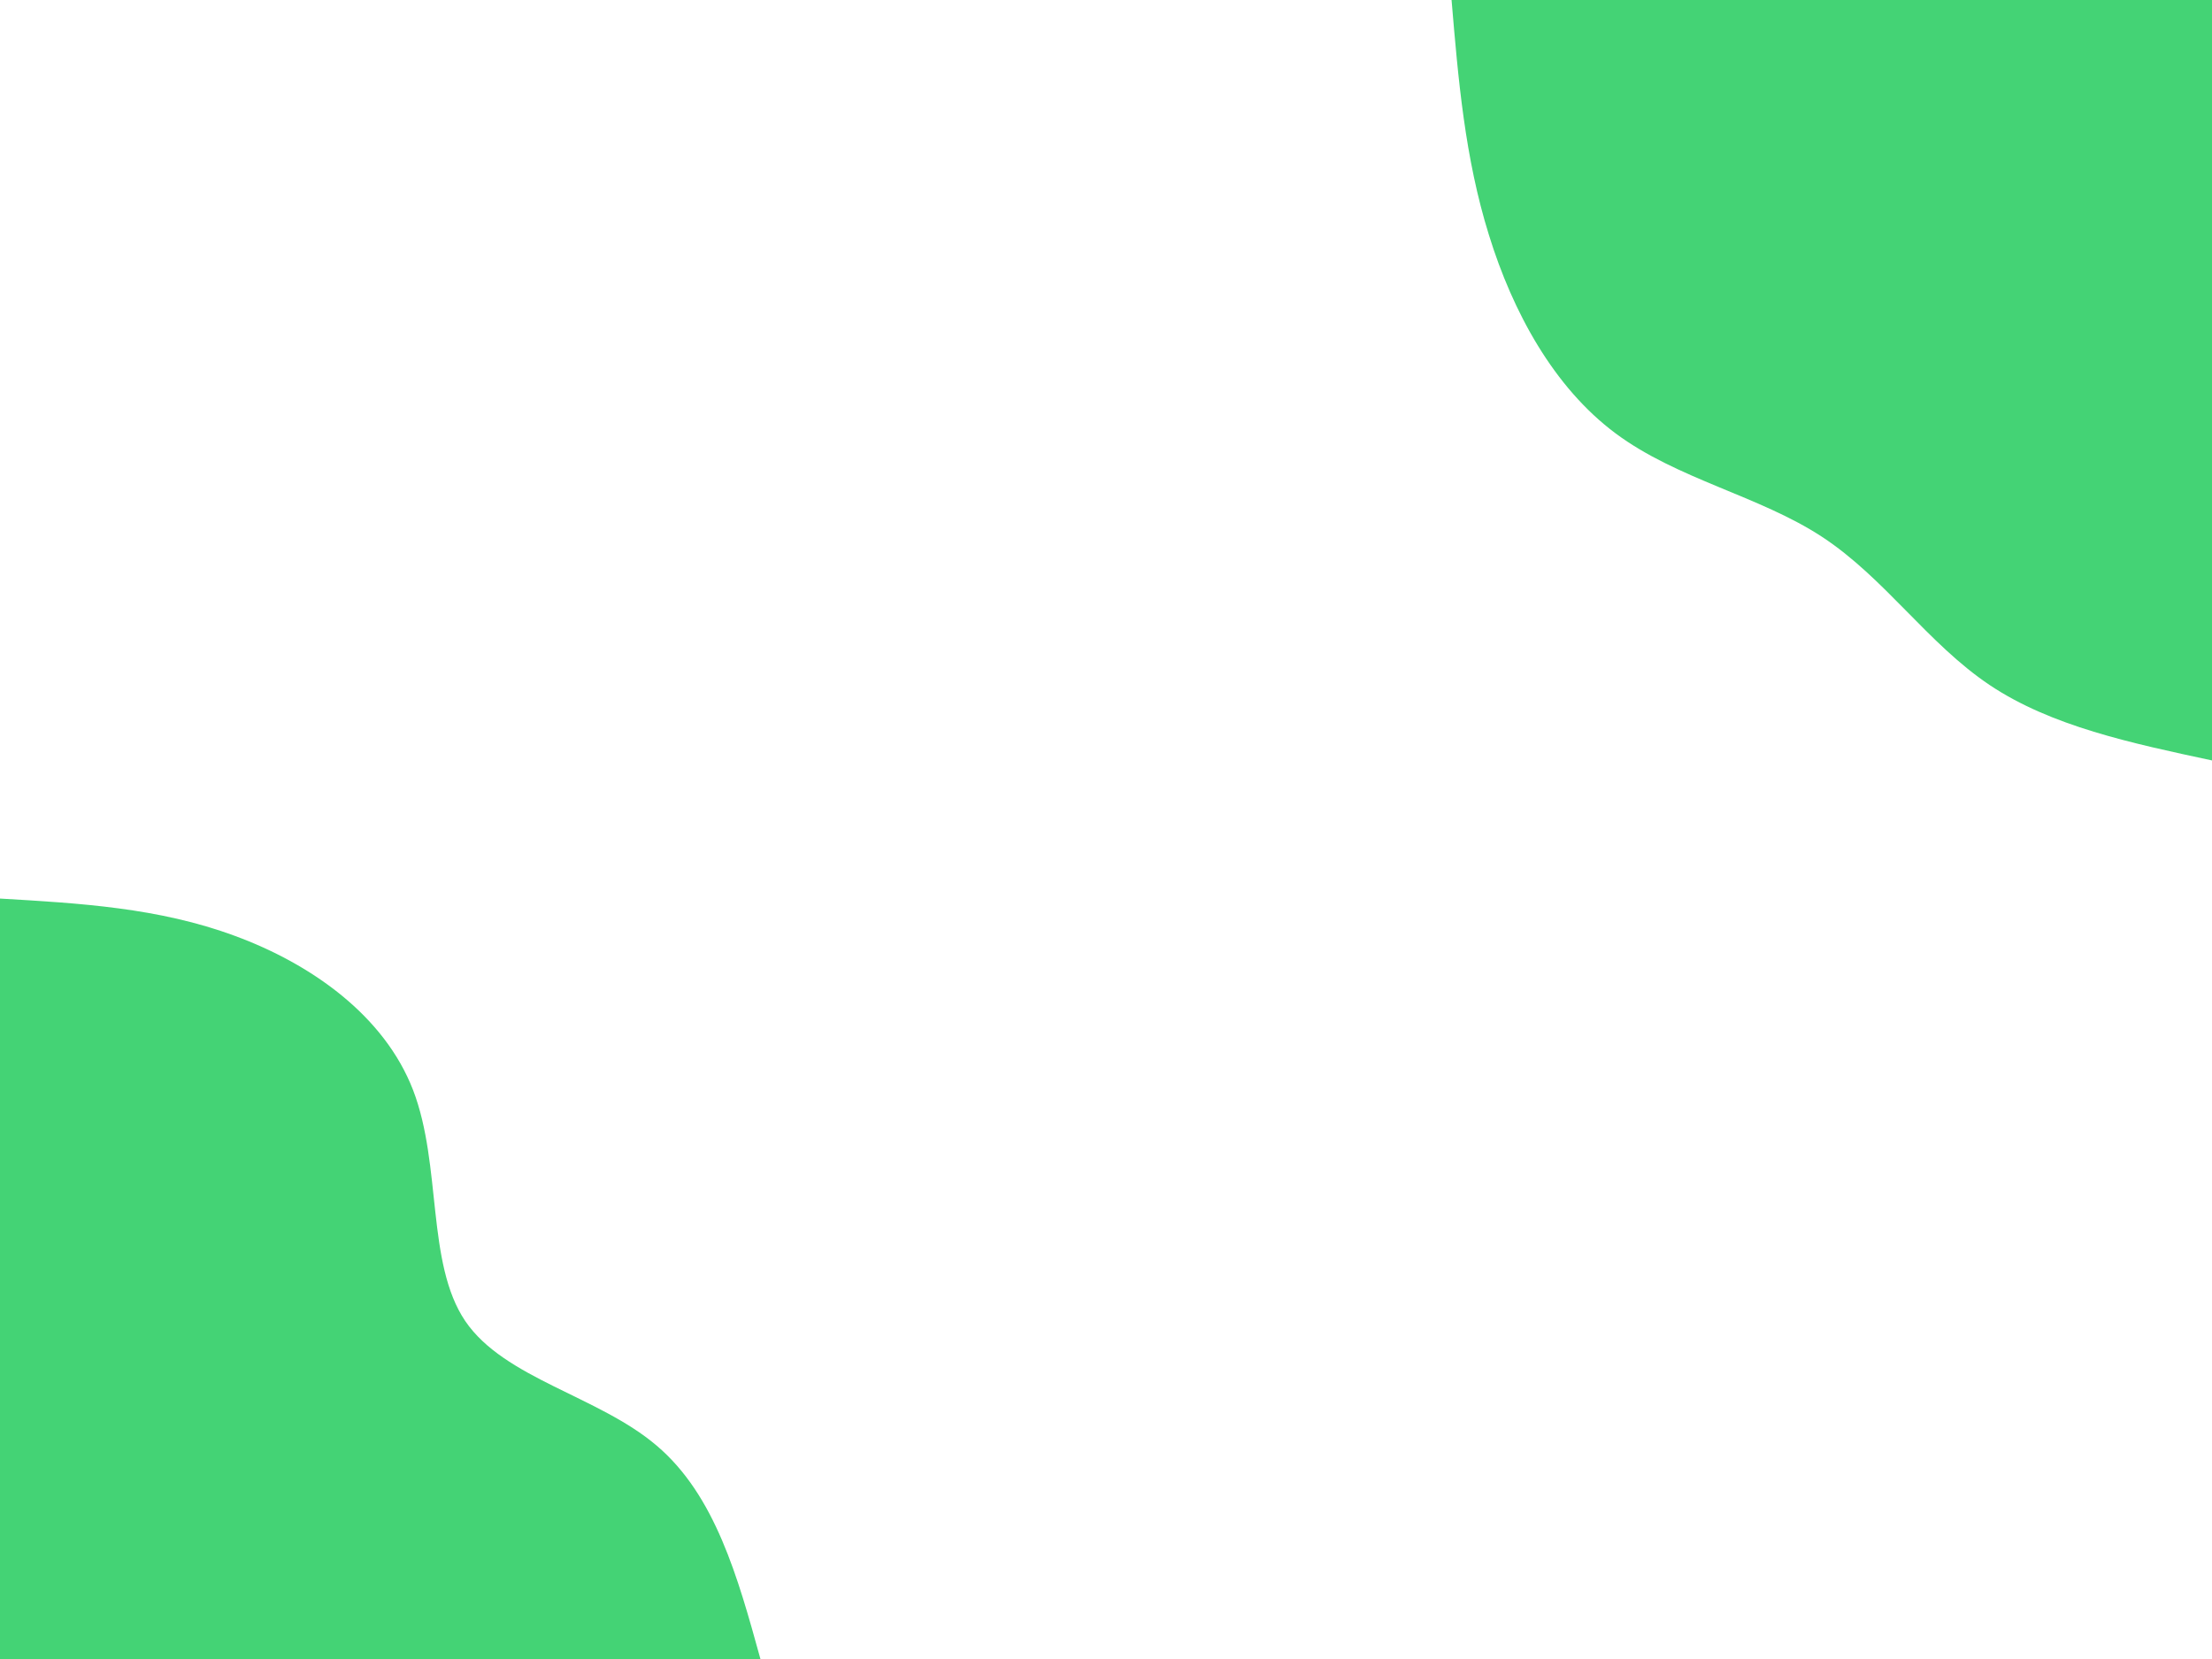
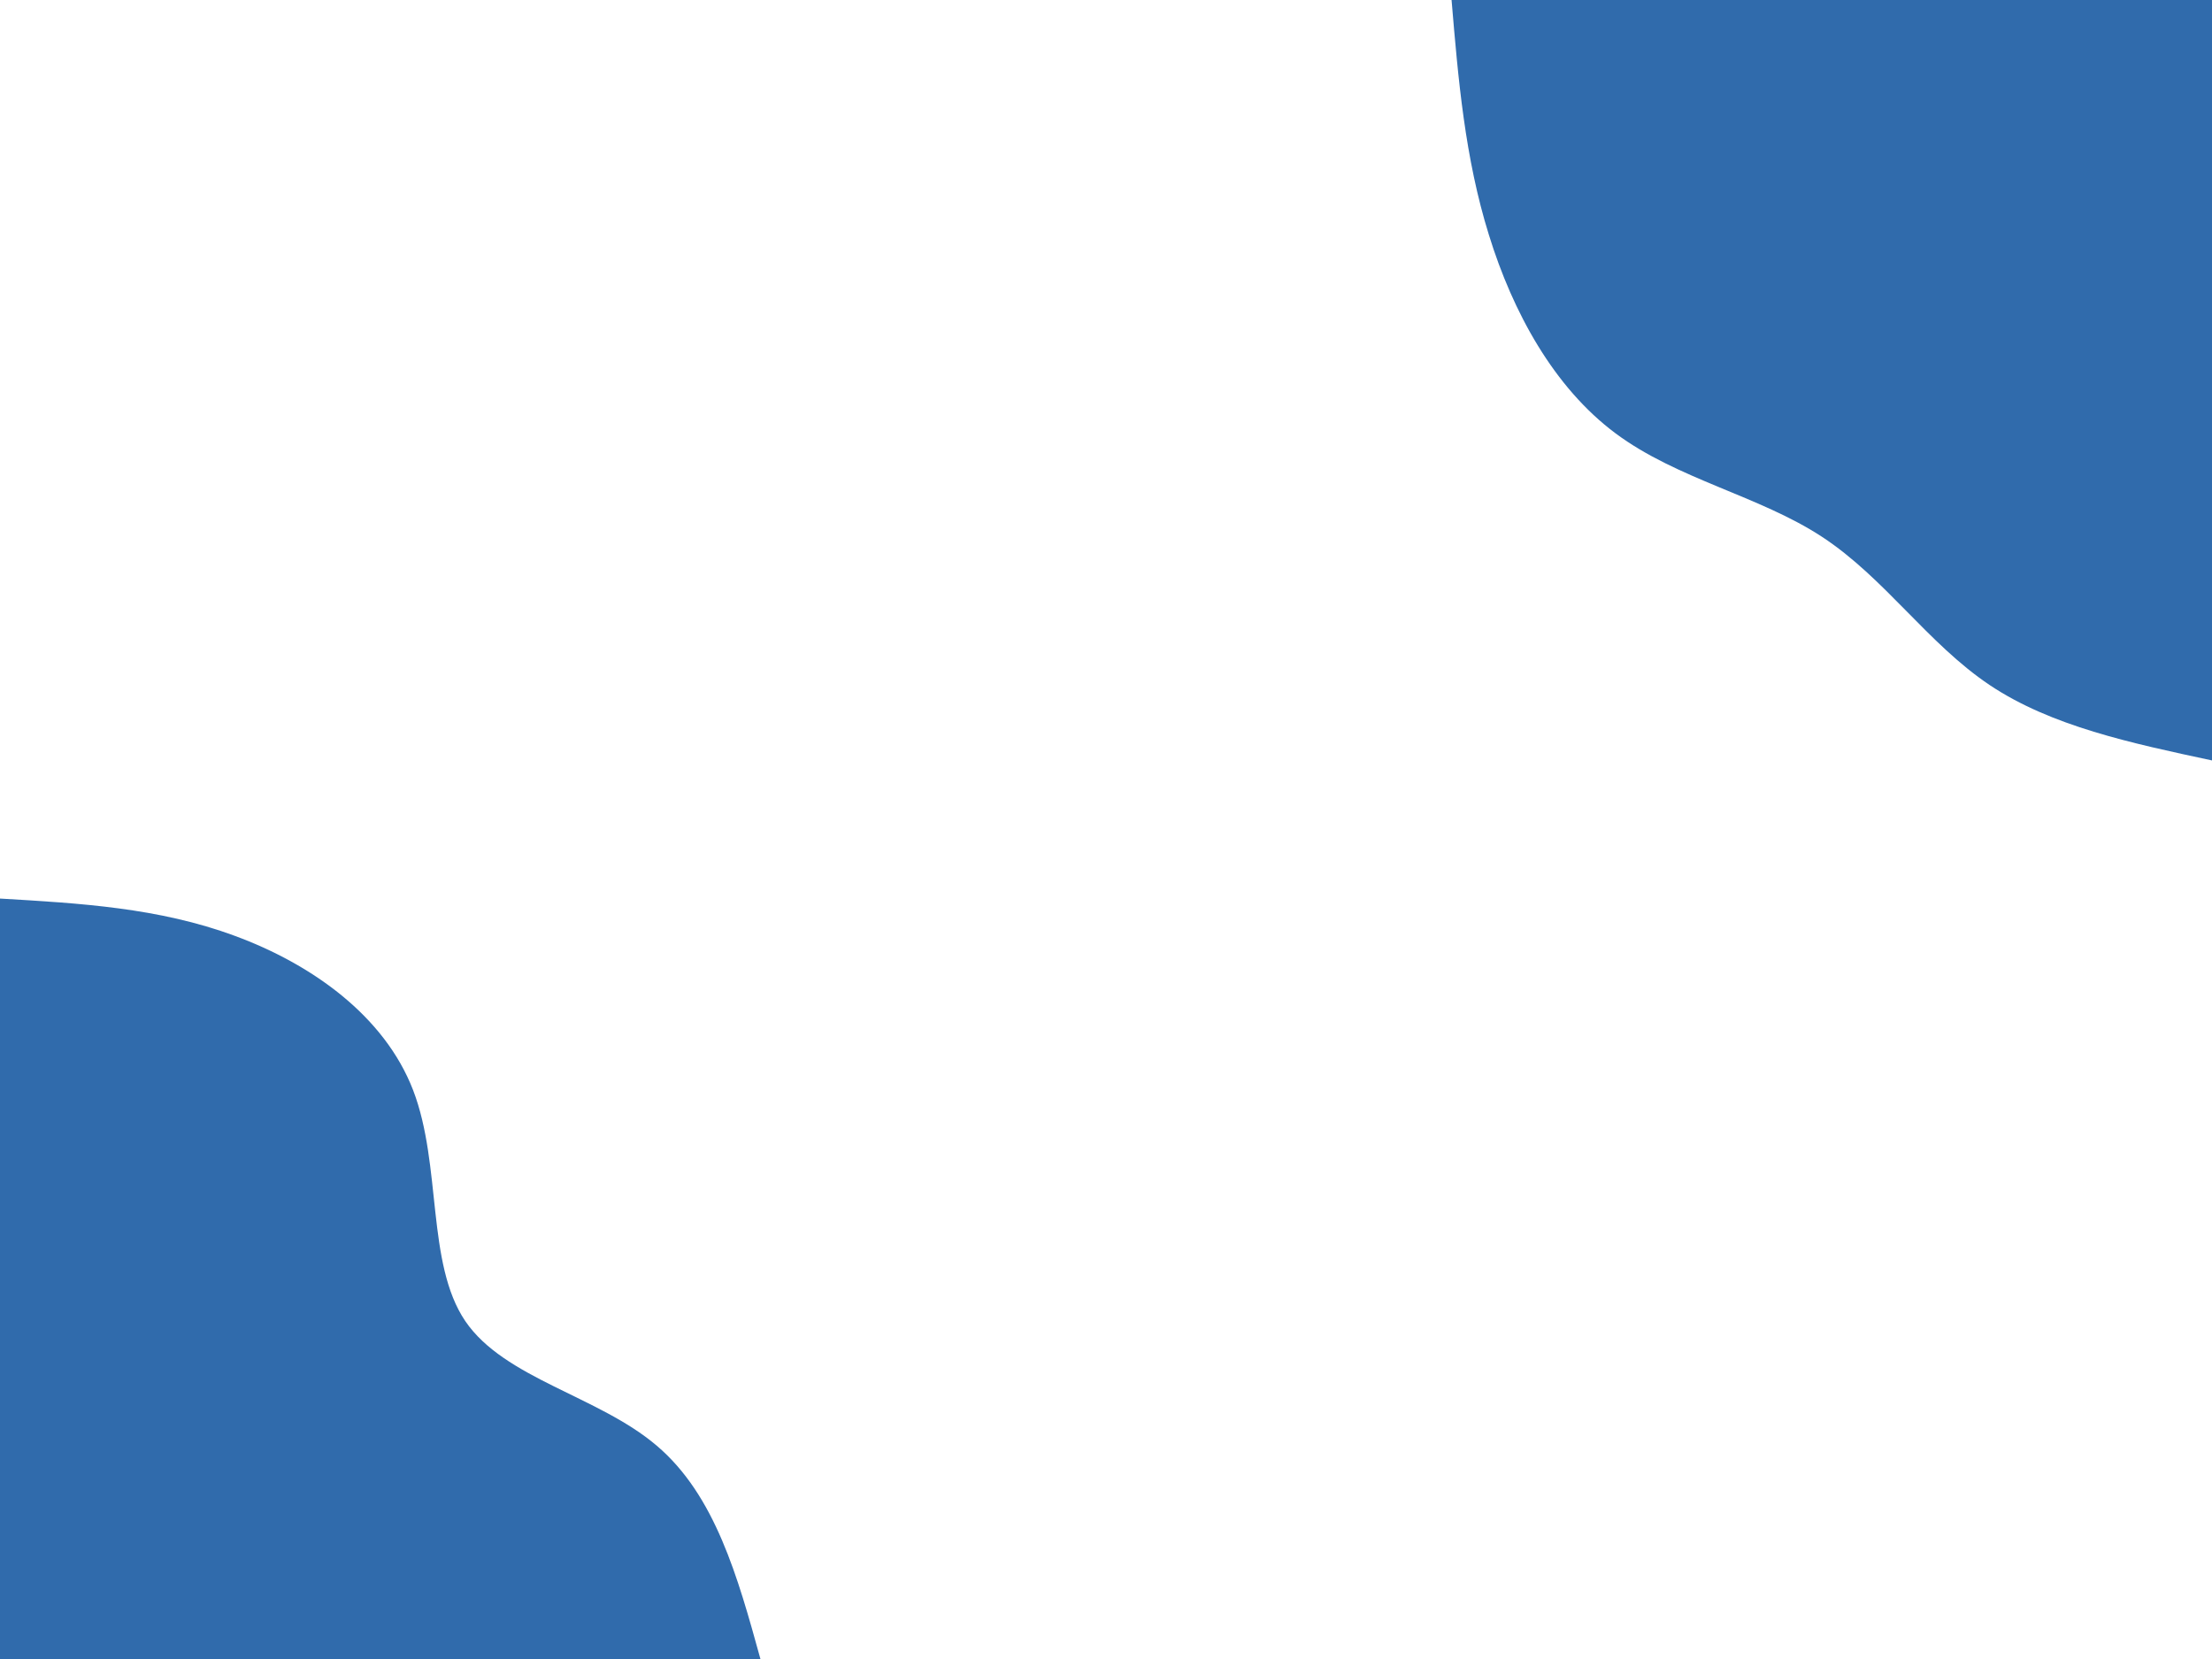
<svg xmlns="http://www.w3.org/2000/svg" id="visual" viewBox="0 0 900 675" width="900" height="675" version="1.1">
  <rect x="0" y="0" width="900" height="675" fill="transparent" />
  <defs>
    <linearGradient id="grad1_0" x1="25%" y1="0%" x2="100%" y2="100%">
      <stop offset="23.333%" stop-color="#001220" stop-opacity="1" />
      <stop offset="76.667%" stop-color="#001220" stop-opacity="1" />
    </linearGradient>
  </defs>
  <defs>
    <linearGradient id="grad2_0" x1="0%" y1="0%" x2="75%" y2="100%">
      <stop offset="23.333%" stop-color="#001220" stop-opacity="1" />
      <stop offset="76.667%" stop-color="#001220" stop-opacity="1" />
    </linearGradient>
  </defs>
  <g transform="translate(900, 0)">
-     <path d="M0 309.4C-32.7 302.4 -65.4 295.5 -90.5 278.7C-115.7 261.8 -133.2 235.1 -158.7 218.4C-184.2 201.7 -217.6 195 -242.7 176.3C-267.8 157.6 -284.5 127 -294.2 95.6C-304 64.2 -306.7 32.1 -309.4 0L0 0Z" fill="#44D375" />
+     <path d="M0 309.4C-32.7 302.4 -65.4 295.5 -90.5 278.7C-115.7 261.8 -133.2 235.1 -158.7 218.4C-184.2 201.7 -217.6 195 -242.7 176.3C-267.8 157.6 -284.5 127 -294.2 95.6C-304 64.2 -306.7 32.1 -309.4 0L0 0Z" fill="#306BAC" />
  </g>
  <g transform="translate(0, 675)">
-     <path d="M0 -309.4C32.3 -307.5 64.6 -305.7 95.6 -294.2C126.6 -282.8 156.4 -261.8 168.1 -231.4C179.8 -200.9 173.4 -161 189.3 -137.5C205.2 -114.1 243.5 -107 267.2 -86.8C291 -66.6 300.2 -33.3 309.4 0L0 0Z" fill="#44D375" />
+     <path d="M0 -309.4C32.3 -307.5 64.6 -305.7 95.6 -294.2C126.6 -282.8 156.4 -261.8 168.1 -231.4C179.8 -200.9 173.4 -161 189.3 -137.5C205.2 -114.1 243.5 -107 267.2 -86.8C291 -66.6 300.2 -33.3 309.4 0L0 0Z" fill="#306BAC" />
  </g>
</svg>
